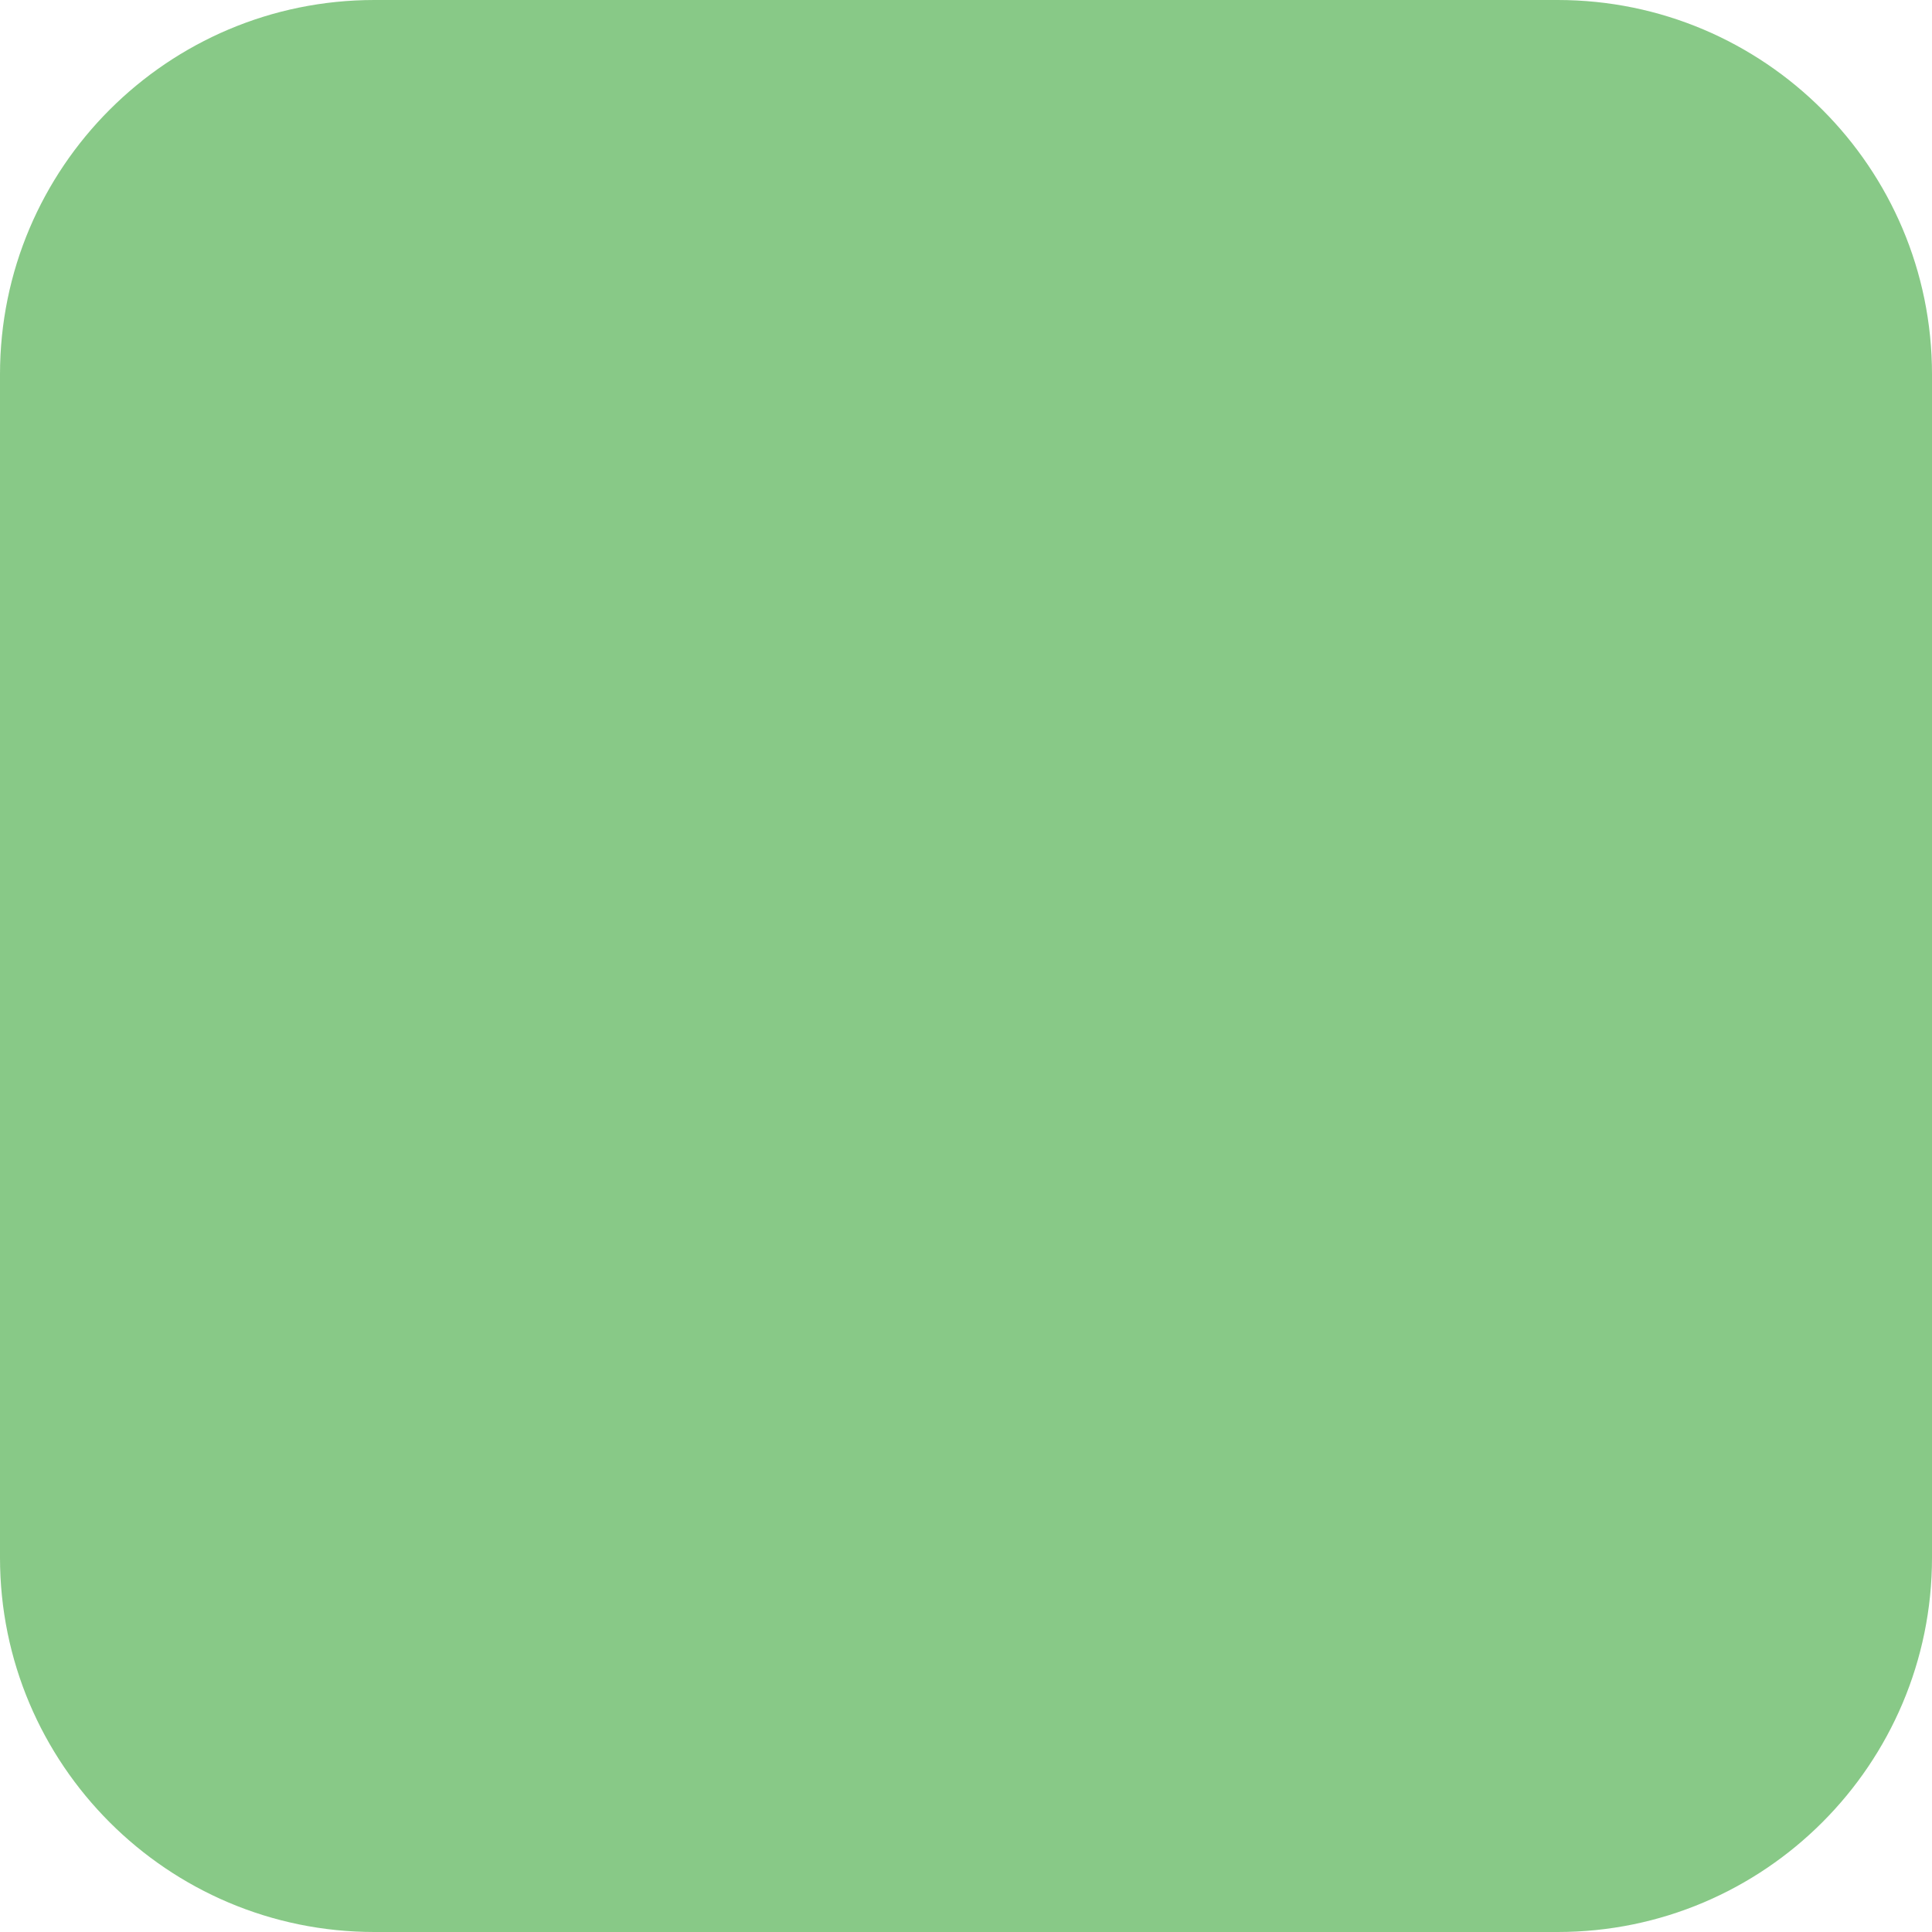
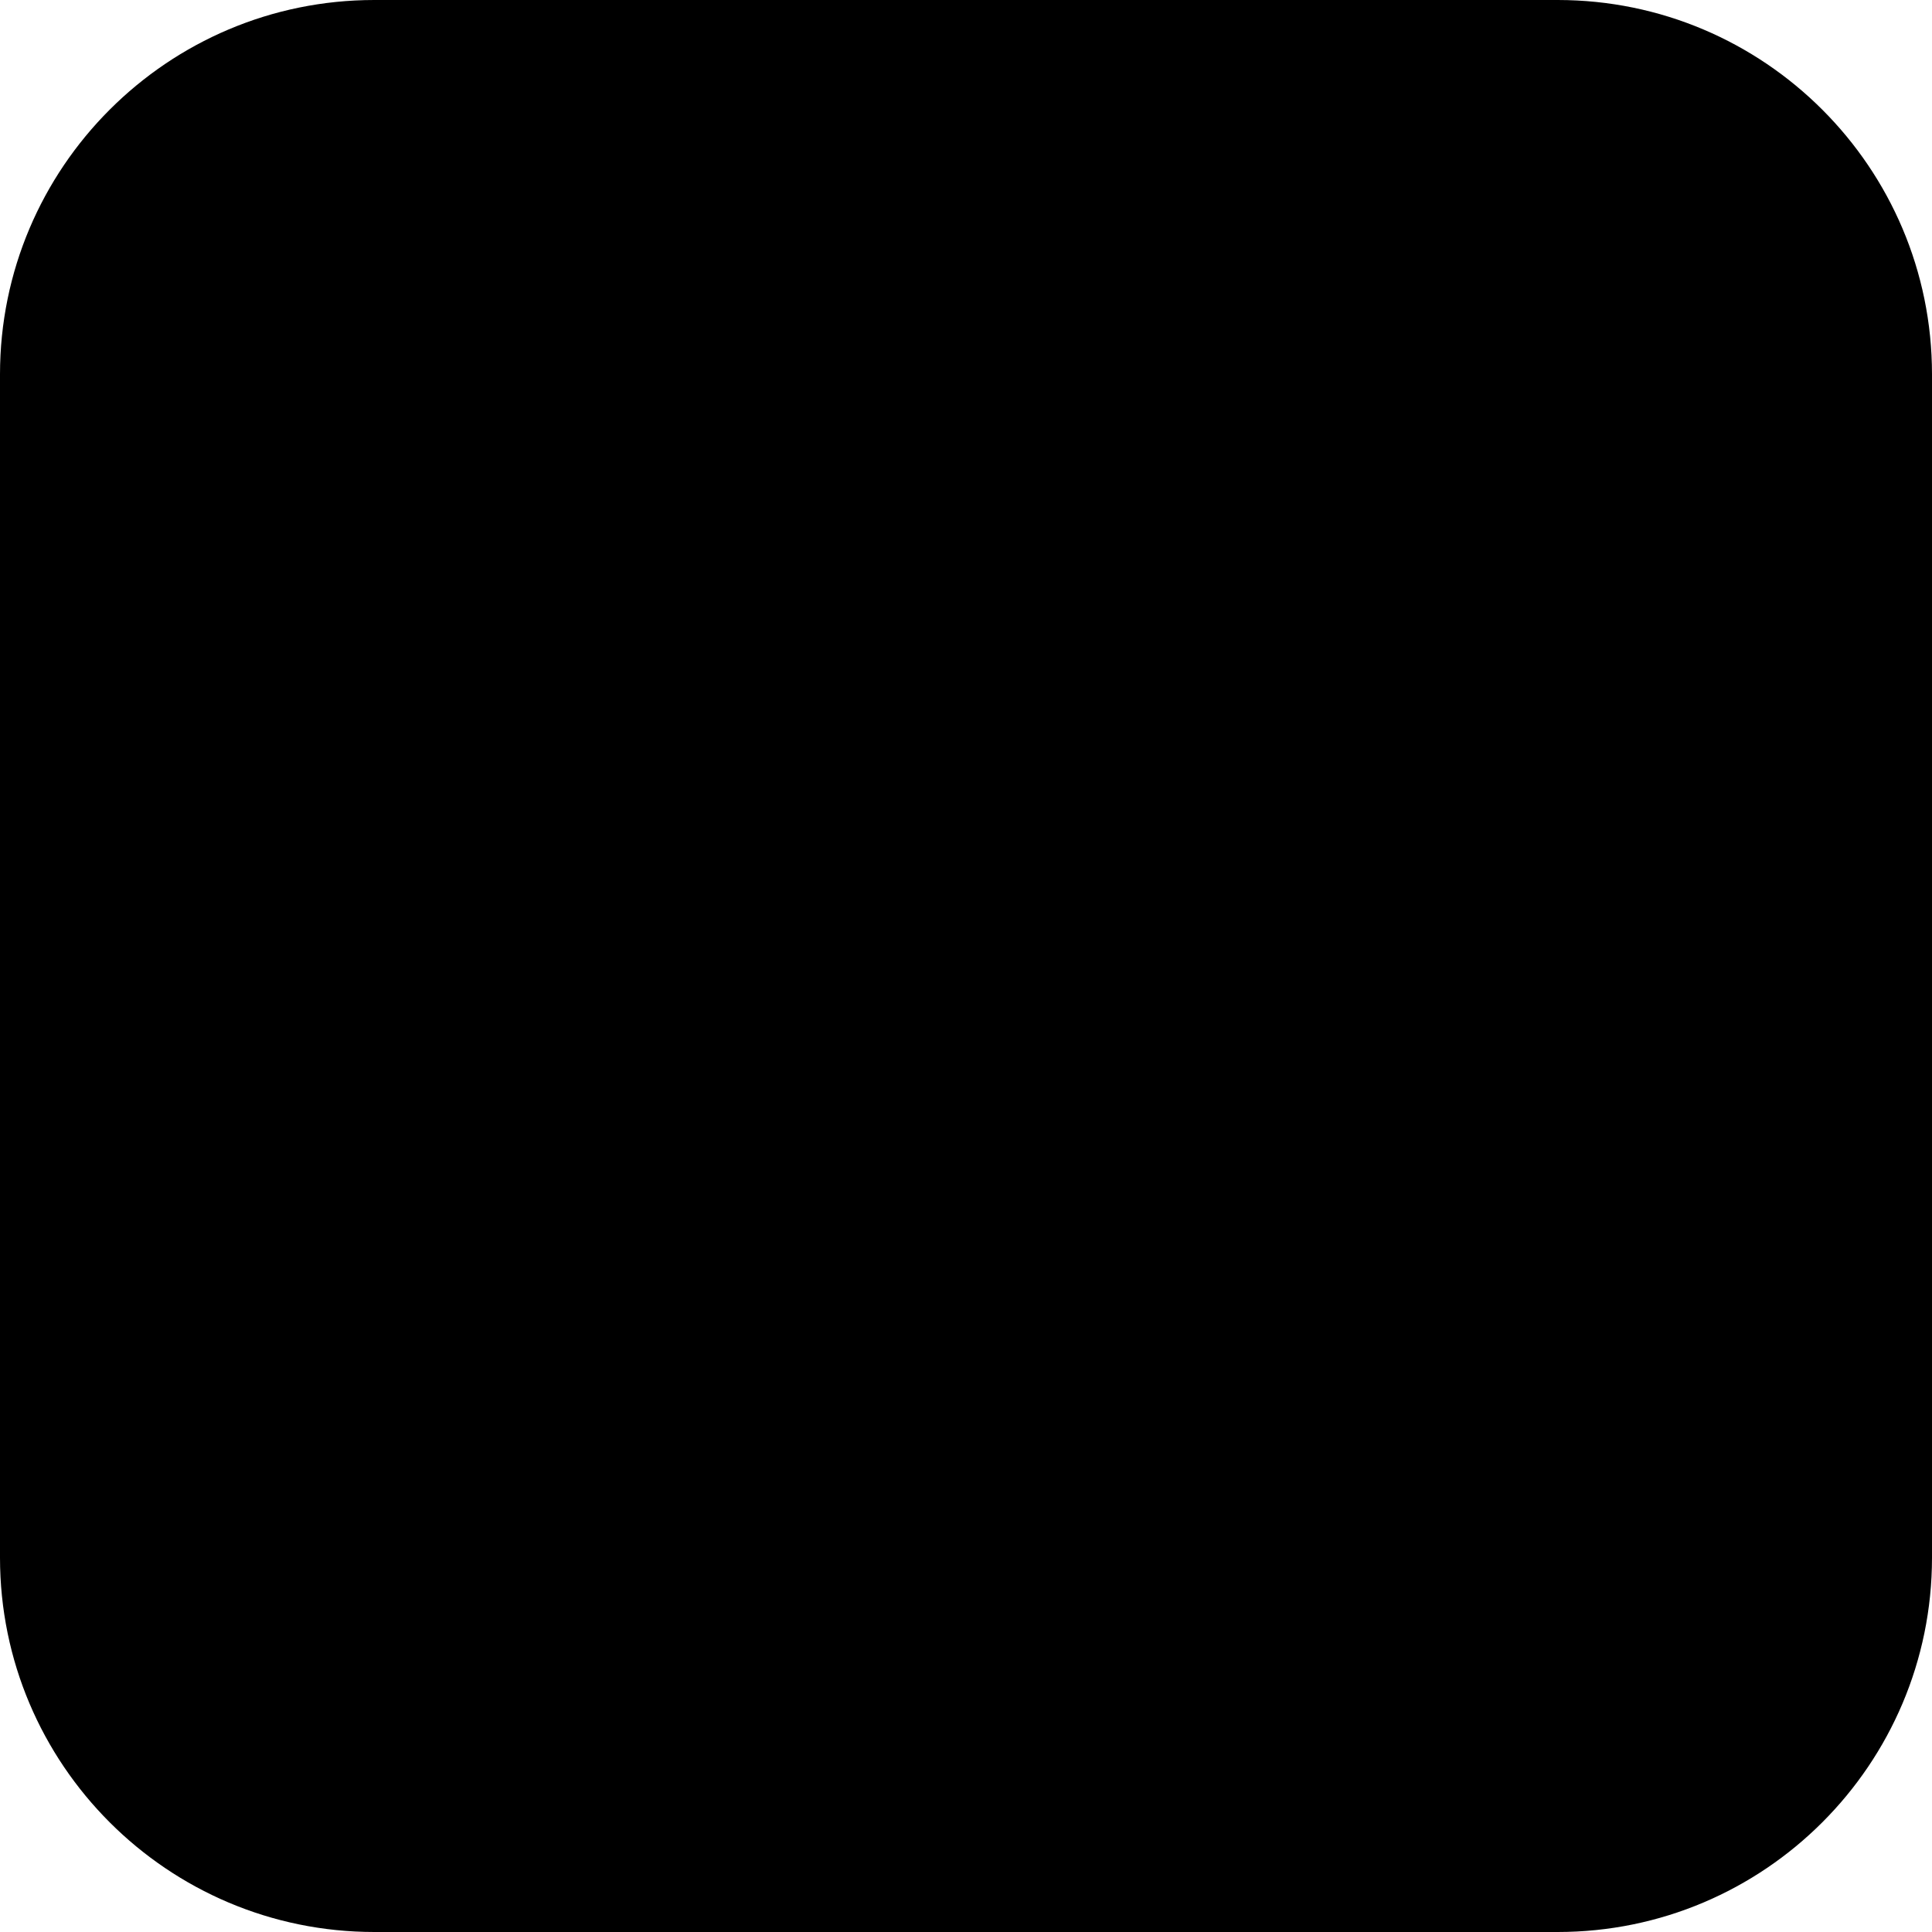
<svg xmlns="http://www.w3.org/2000/svg" version="1.1" id="Layer_1" x="0px" y="0px" viewBox="0 0 144 144" style="enable-background:new 0 0 144 144;" xml:space="preserve">
-   <style type="text/css">
- 	.st0{fill:#88C987;}
- </style>
-   <path class="st0" d="M116.1,144H27.9C12.5,144,0,131.5,0,116.1V27.9C0,12.5,12.5,0,27.9,0h88.2C131.5,0,144,12.5,144,27.9v88.2  C144,131.5,131.5,144,116.1,144z" />
+   <path class="st-theirs" d="M116.1,144H27.9C12.5,144,0,131.5,0,116.1V27.9C0,12.5,12.5,0,27.9,0h88.2C131.5,0,144,12.5,144,27.9v88.2  C144,131.5,131.5,144,116.1,144z" />
</svg>
